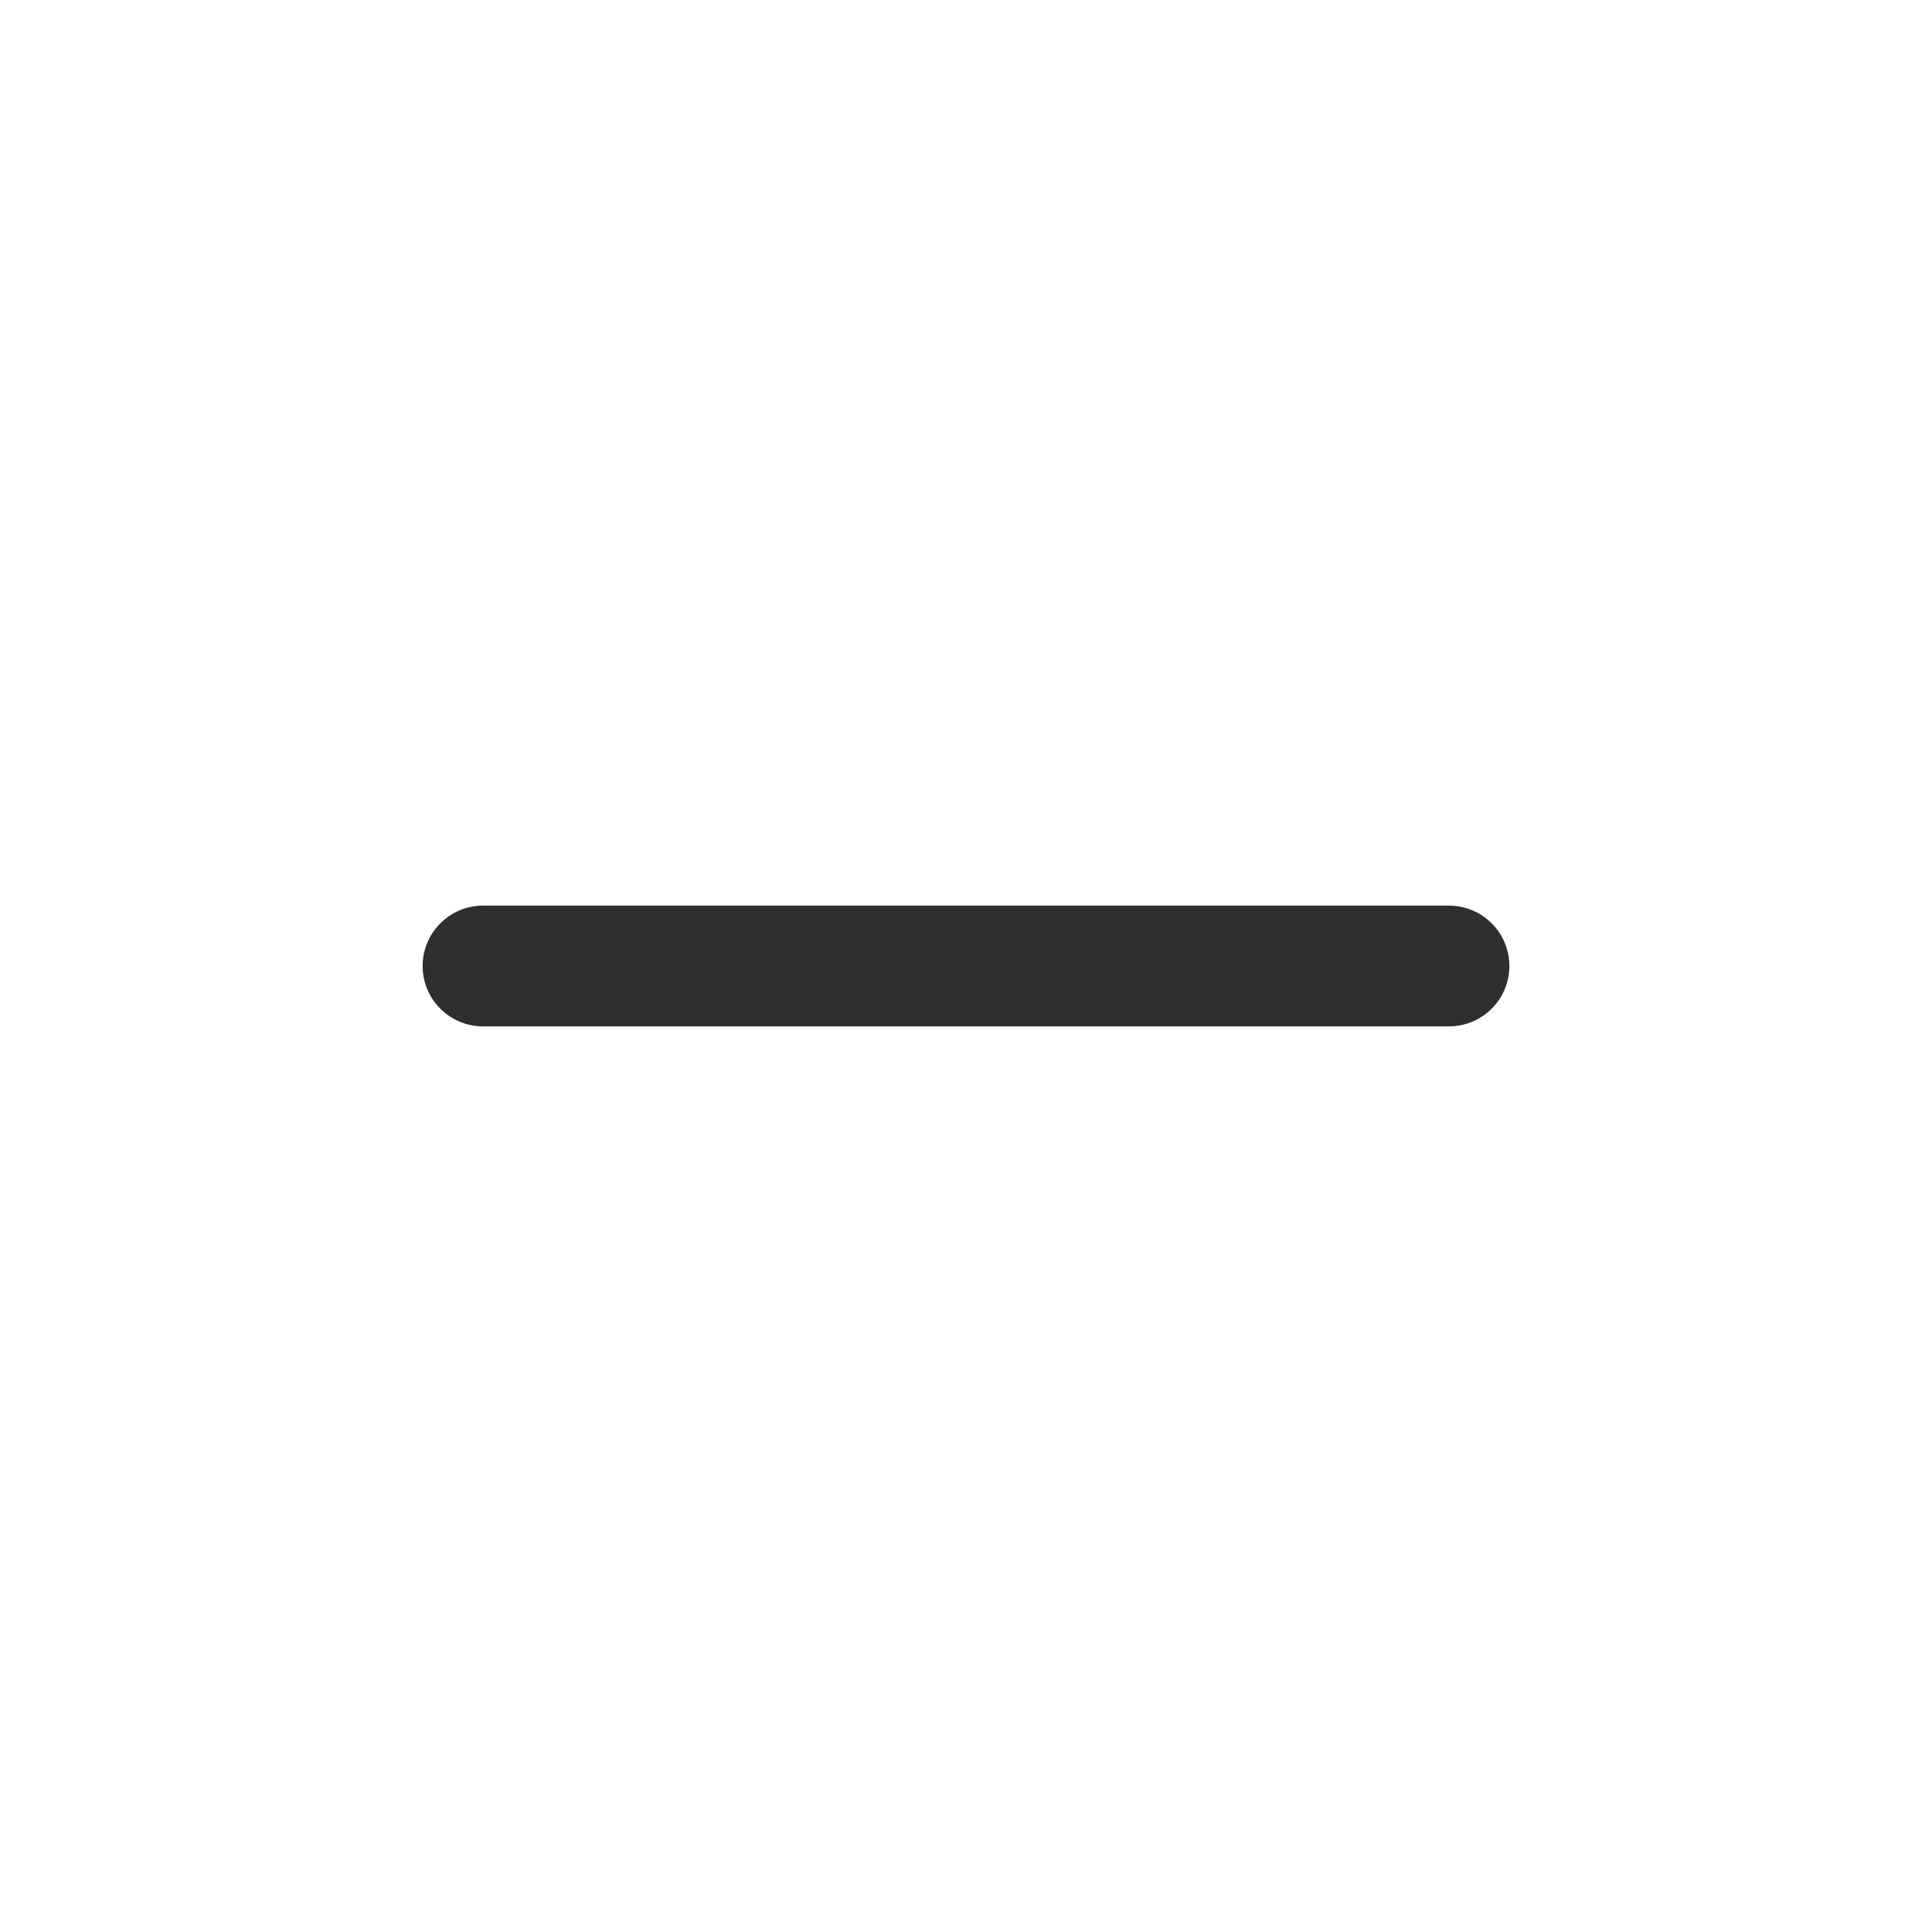
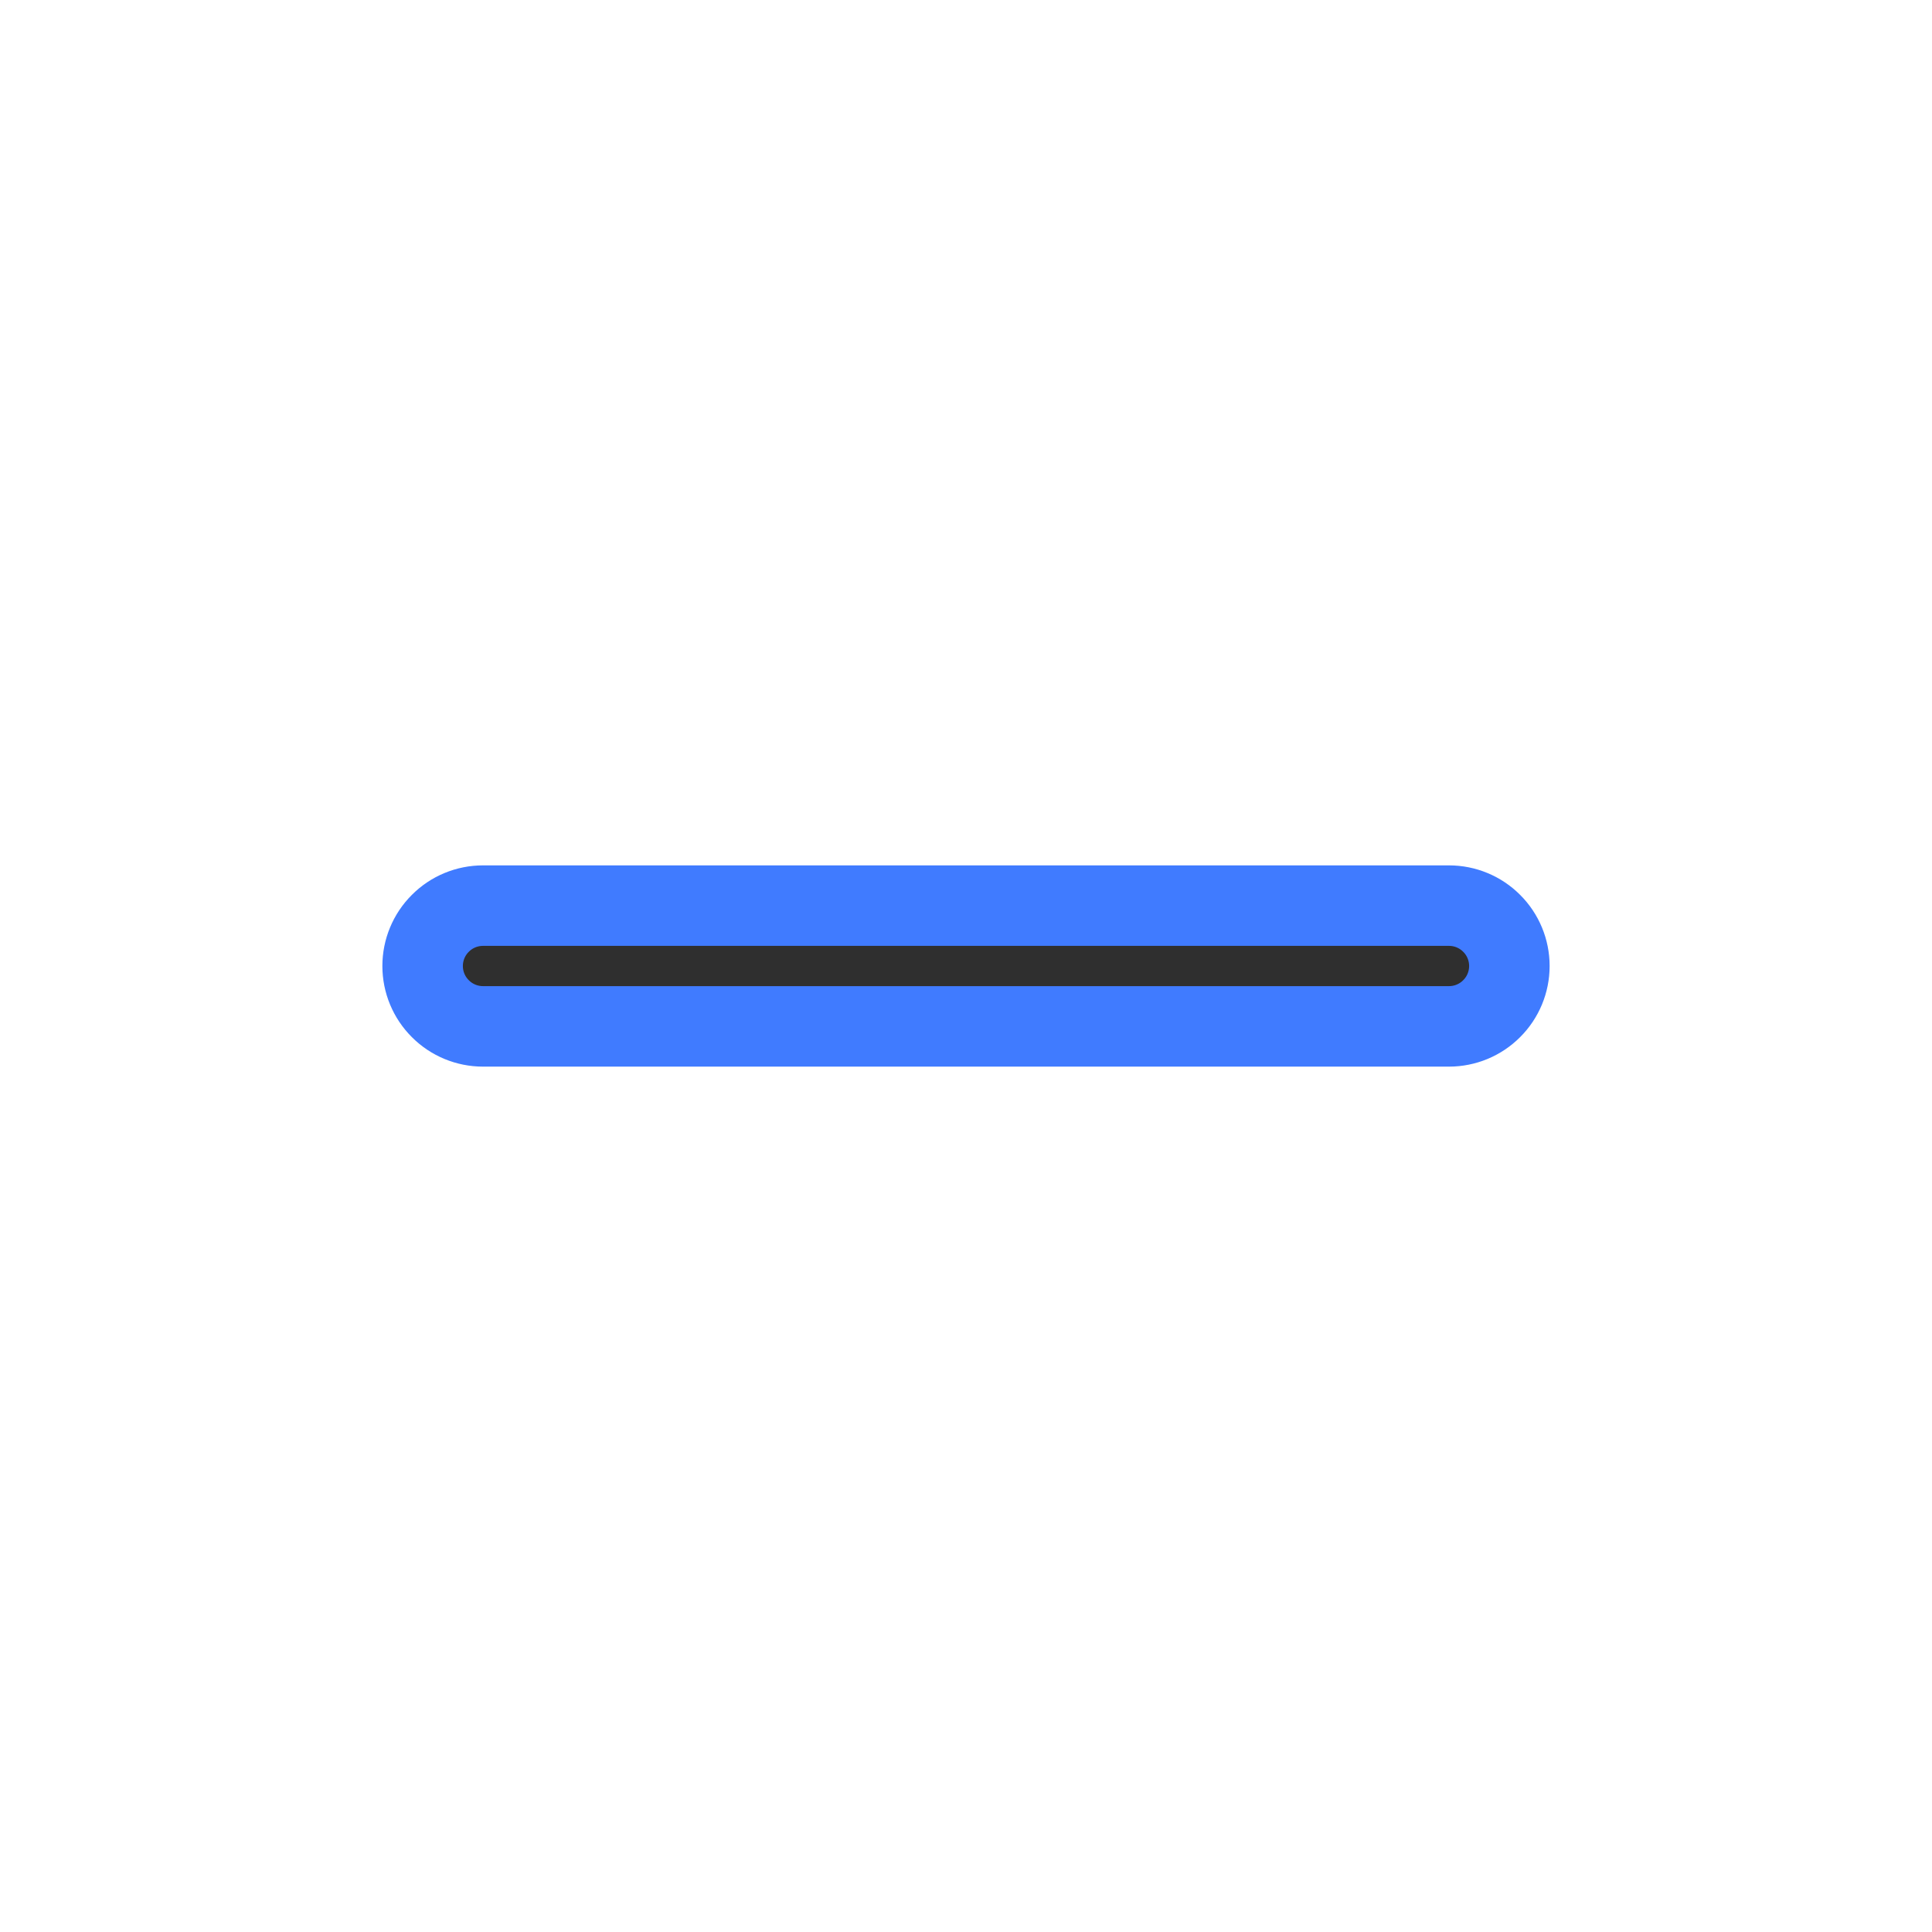
<svg xmlns="http://www.w3.org/2000/svg" width="24" height="24" viewBox="0 0 24 24" fill="none">
-   <path fill-rule="evenodd" clip-rule="evenodd" d="M5.25 12C5.25 11.801 5.329 11.61 5.47 11.47C5.61 11.329 5.801 11.25 6 11.25H18C18.199 11.25 18.39 11.329 18.53 11.47C18.671 11.61 18.75 11.801 18.75 12C18.75 12.199 18.671 12.39 18.53 12.53C18.39 12.671 18.199 12.75 18 12.75H6C5.801 12.75 5.61 12.671 5.47 12.53C5.329 12.39 5.25 12.199 5.25 12Z" fill="#2F2F2F" />
+   <path fill-rule="evenodd" stroke="#407BFF" clip-rule="evenodd" d="M5.25 12C5.25 11.801 5.329 11.61 5.47 11.47C5.61 11.329 5.801 11.25 6 11.25H18C18.199 11.25 18.39 11.329 18.53 11.47C18.671 11.61 18.75 11.801 18.75 12C18.75 12.199 18.671 12.39 18.53 12.53C18.39 12.671 18.199 12.75 18 12.75H6C5.801 12.75 5.61 12.671 5.47 12.53C5.329 12.39 5.25 12.199 5.25 12Z" fill="#2F2F2F" />
</svg>
